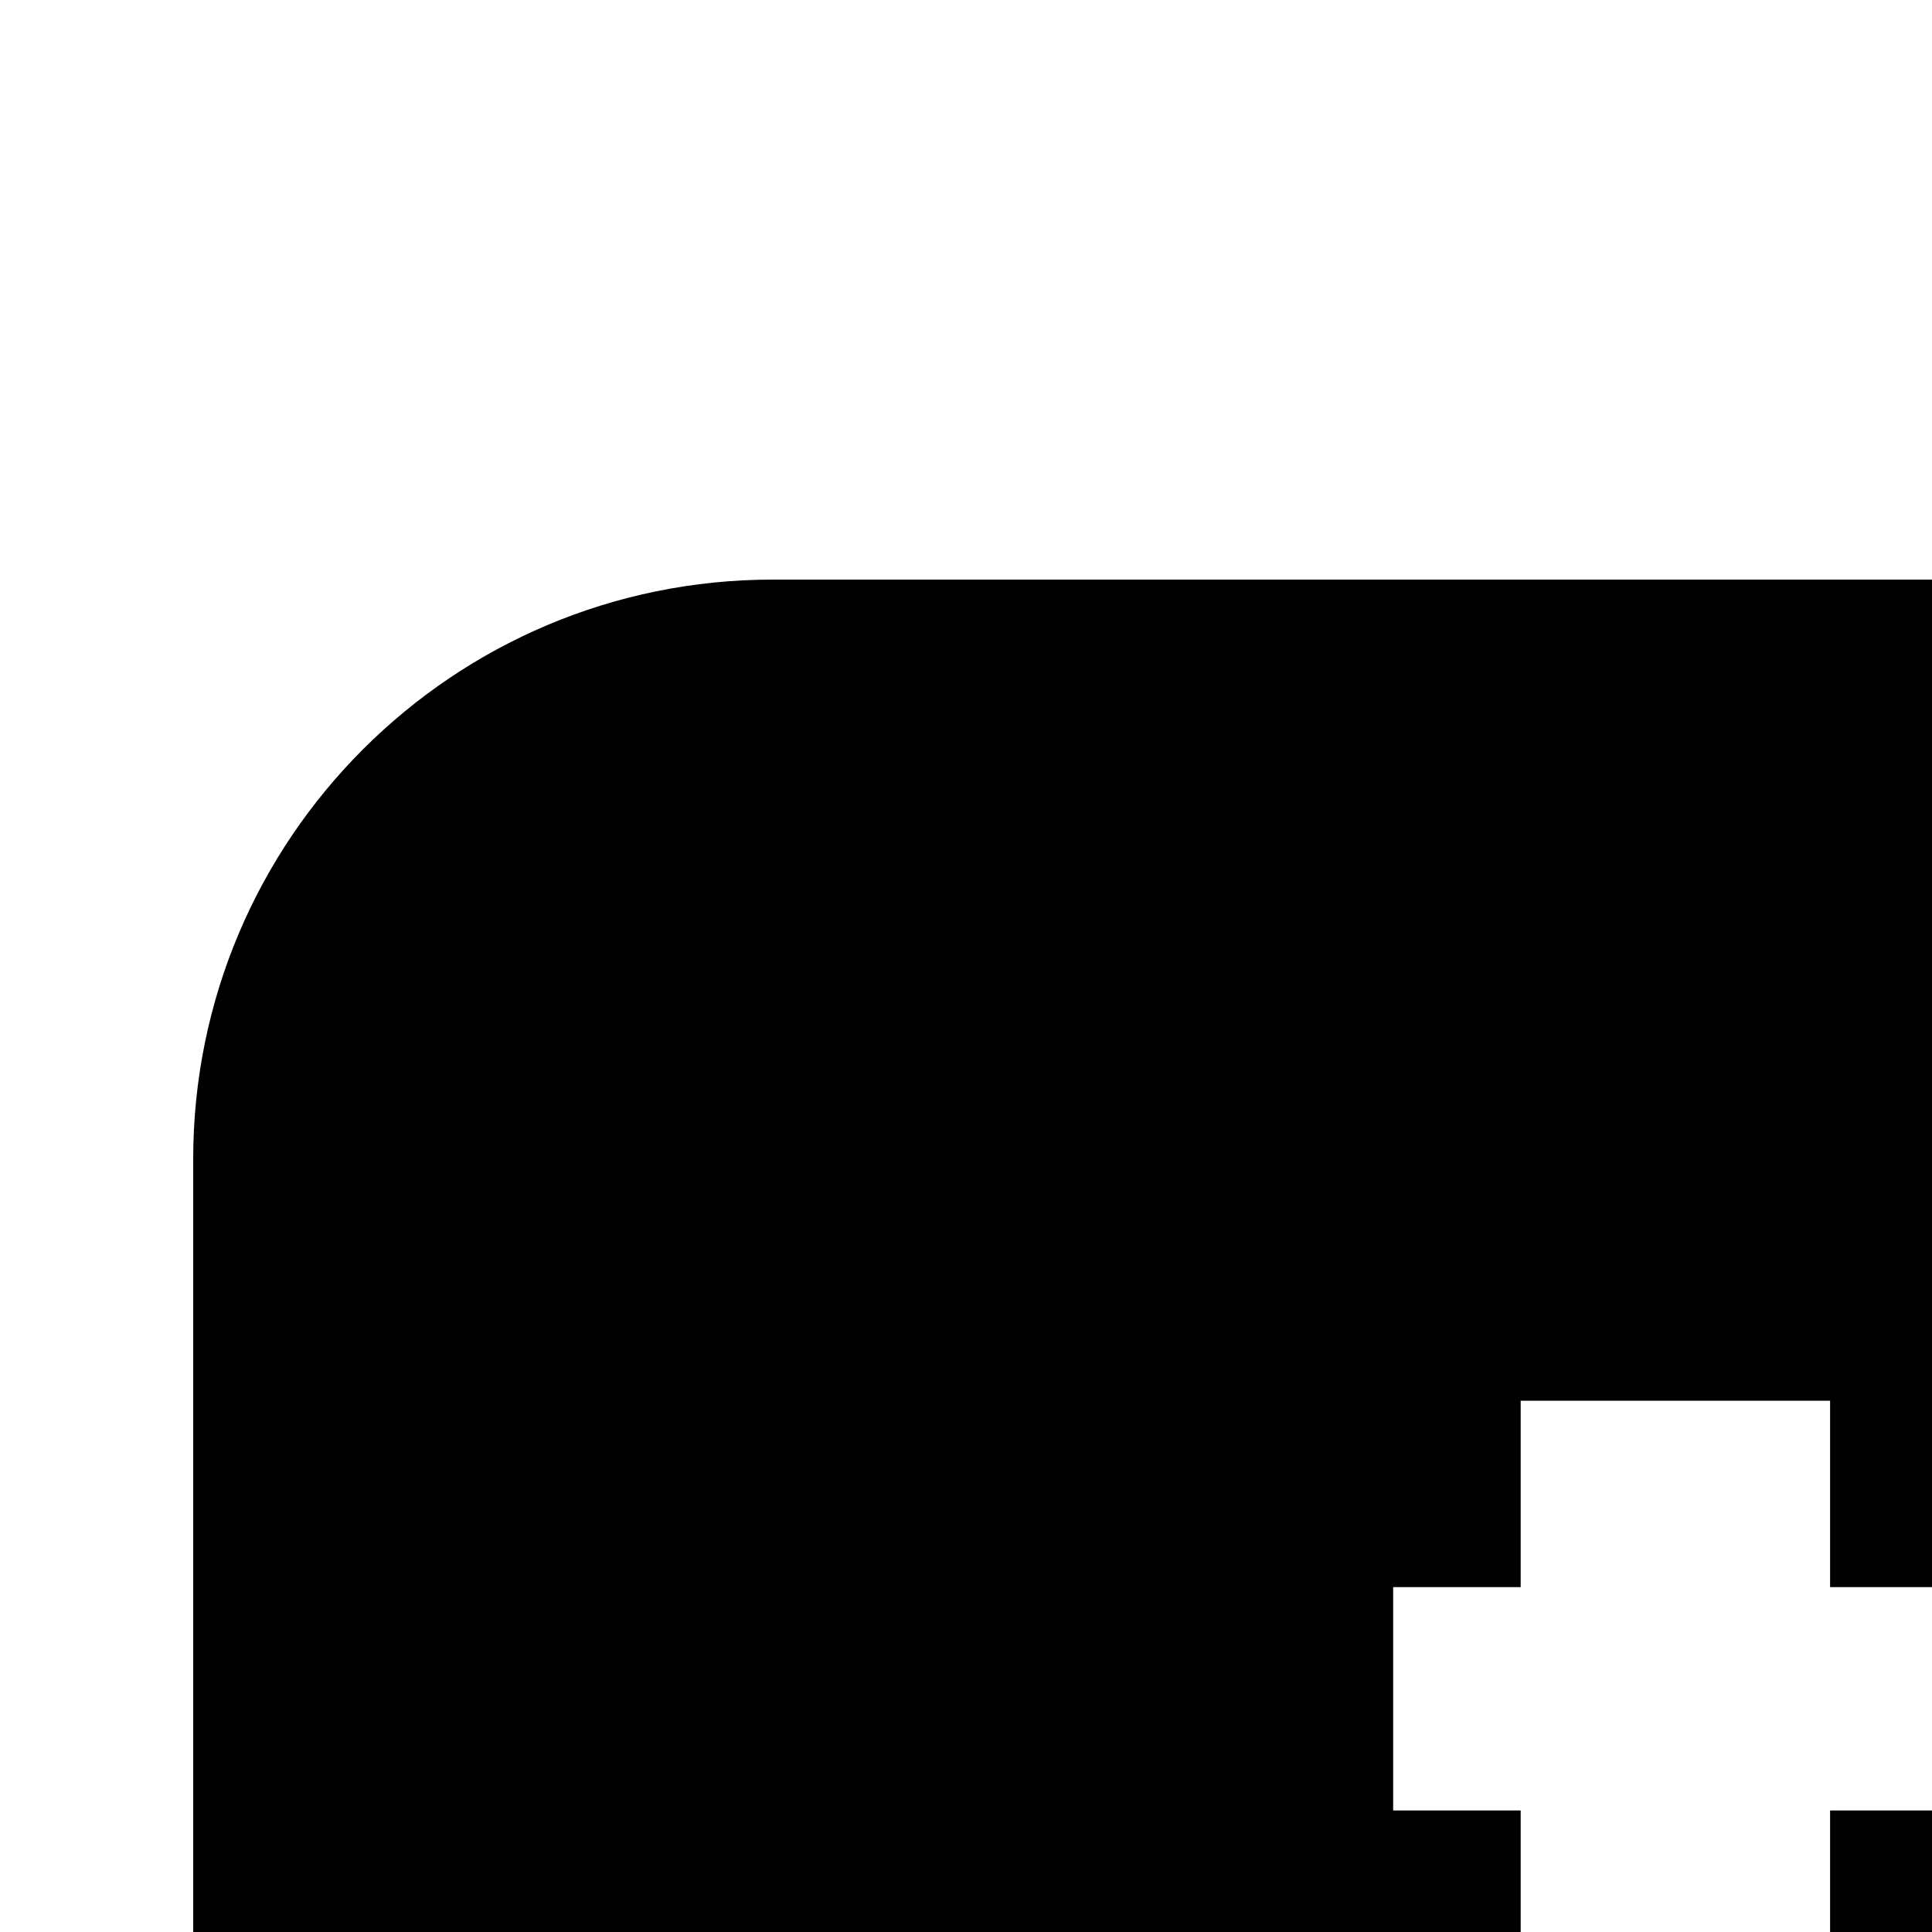
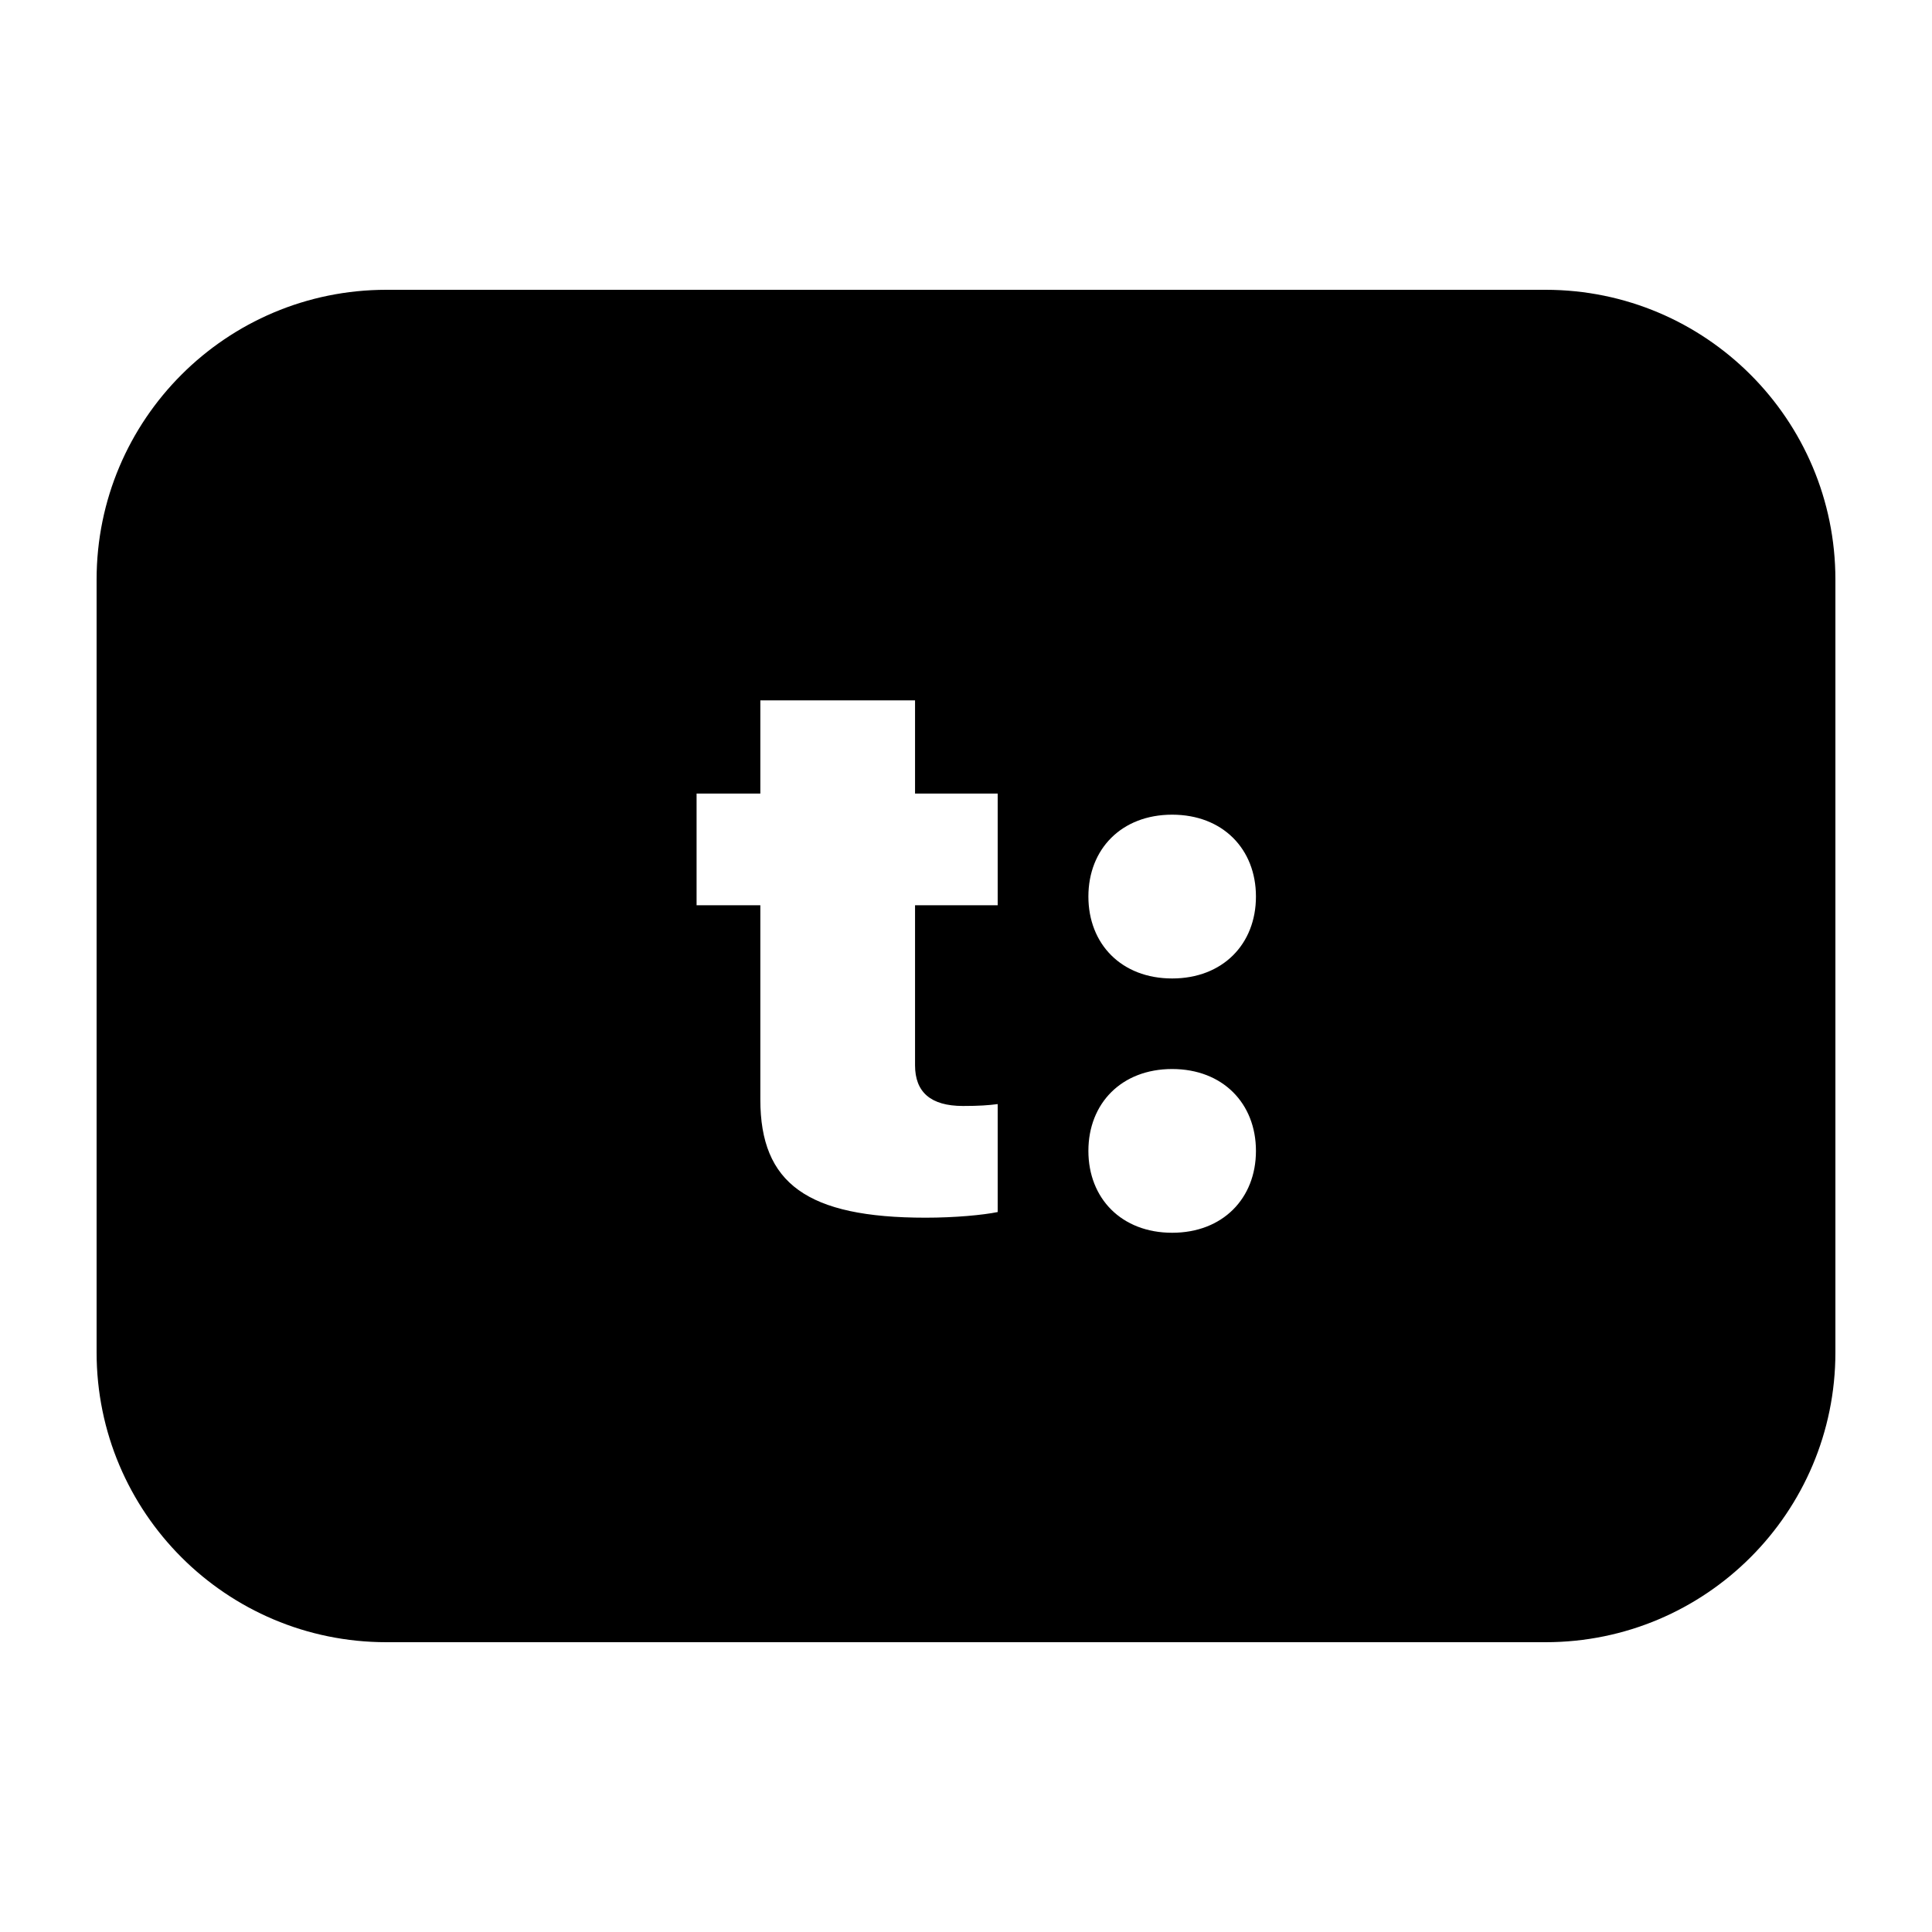
- <svg xmlns="http://www.w3.org/2000/svg" width="20" height="20" viewBox="0 0 20 20" fill="none">
+ <svg xmlns="http://www.w3.org/2000/svg" width="20" height="20" viewBox="0 0 40 40" fill="none">
  <path fill-rule="evenodd" clip-rule="evenodd" d="M8 6L32 6C35.314 6 38 8.686 38 12V28C38 31.314 35.314 34 32 34H8C4.686 34 2 31.314 2 28V12C2 8.686 4.686 6 8 6ZM20.656 25.094C20.352 25.156 19.773 25.211 19.164 25.211C16.711 25.211 15.742 24.5 15.742 22.766V18.742H14.422V16.43H15.742V14.5H18.945V16.43H20.656V18.742H18.945V22.055C18.945 22.609 19.266 22.898 19.938 22.898C20.281 22.898 20.469 22.883 20.656 22.859V25.094ZM26.003 18.562C26.003 19.547 25.315 20.258 24.268 20.258C23.221 20.258 22.534 19.547 22.534 18.562C22.534 17.578 23.221 16.867 24.268 16.867C25.315 16.867 26.003 17.578 26.003 18.562ZM26.003 23.828C26.003 24.812 25.315 25.523 24.268 25.523C23.221 25.523 22.534 24.812 22.534 23.828C22.534 22.844 23.221 22.133 24.268 22.133C25.315 22.133 26.003 22.844 26.003 23.828Z" fill="#000000" />
</svg>
